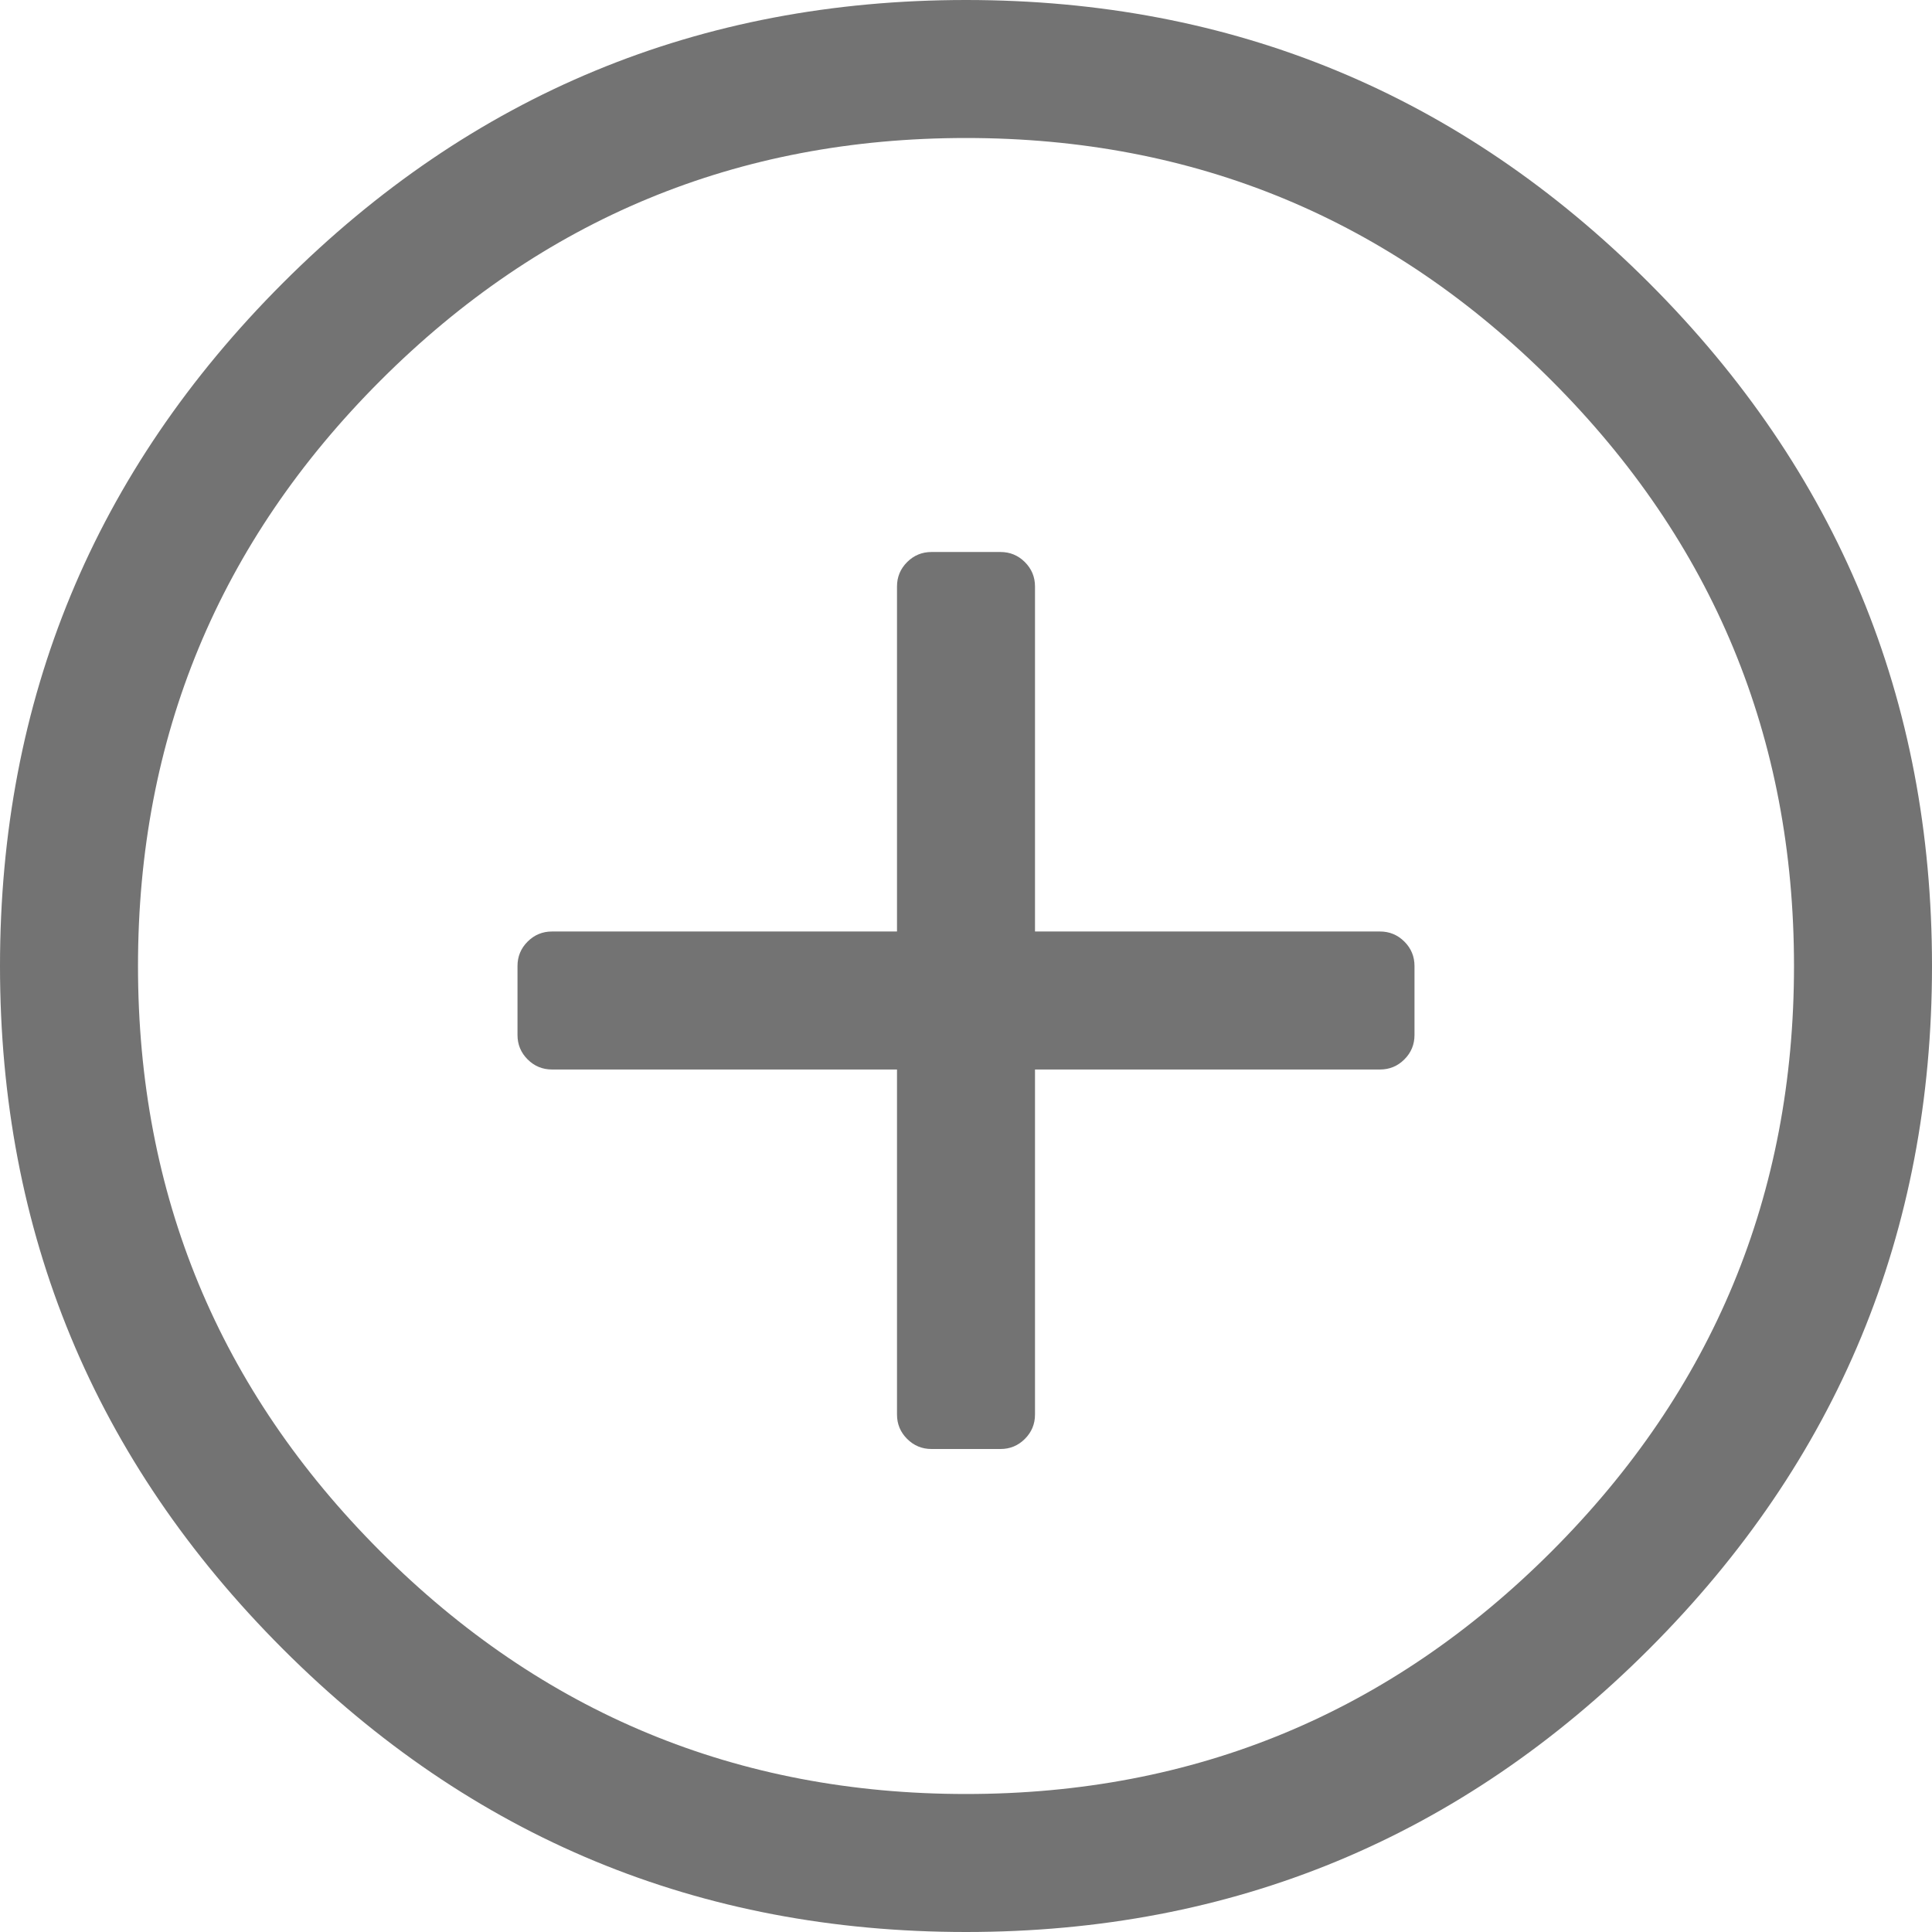
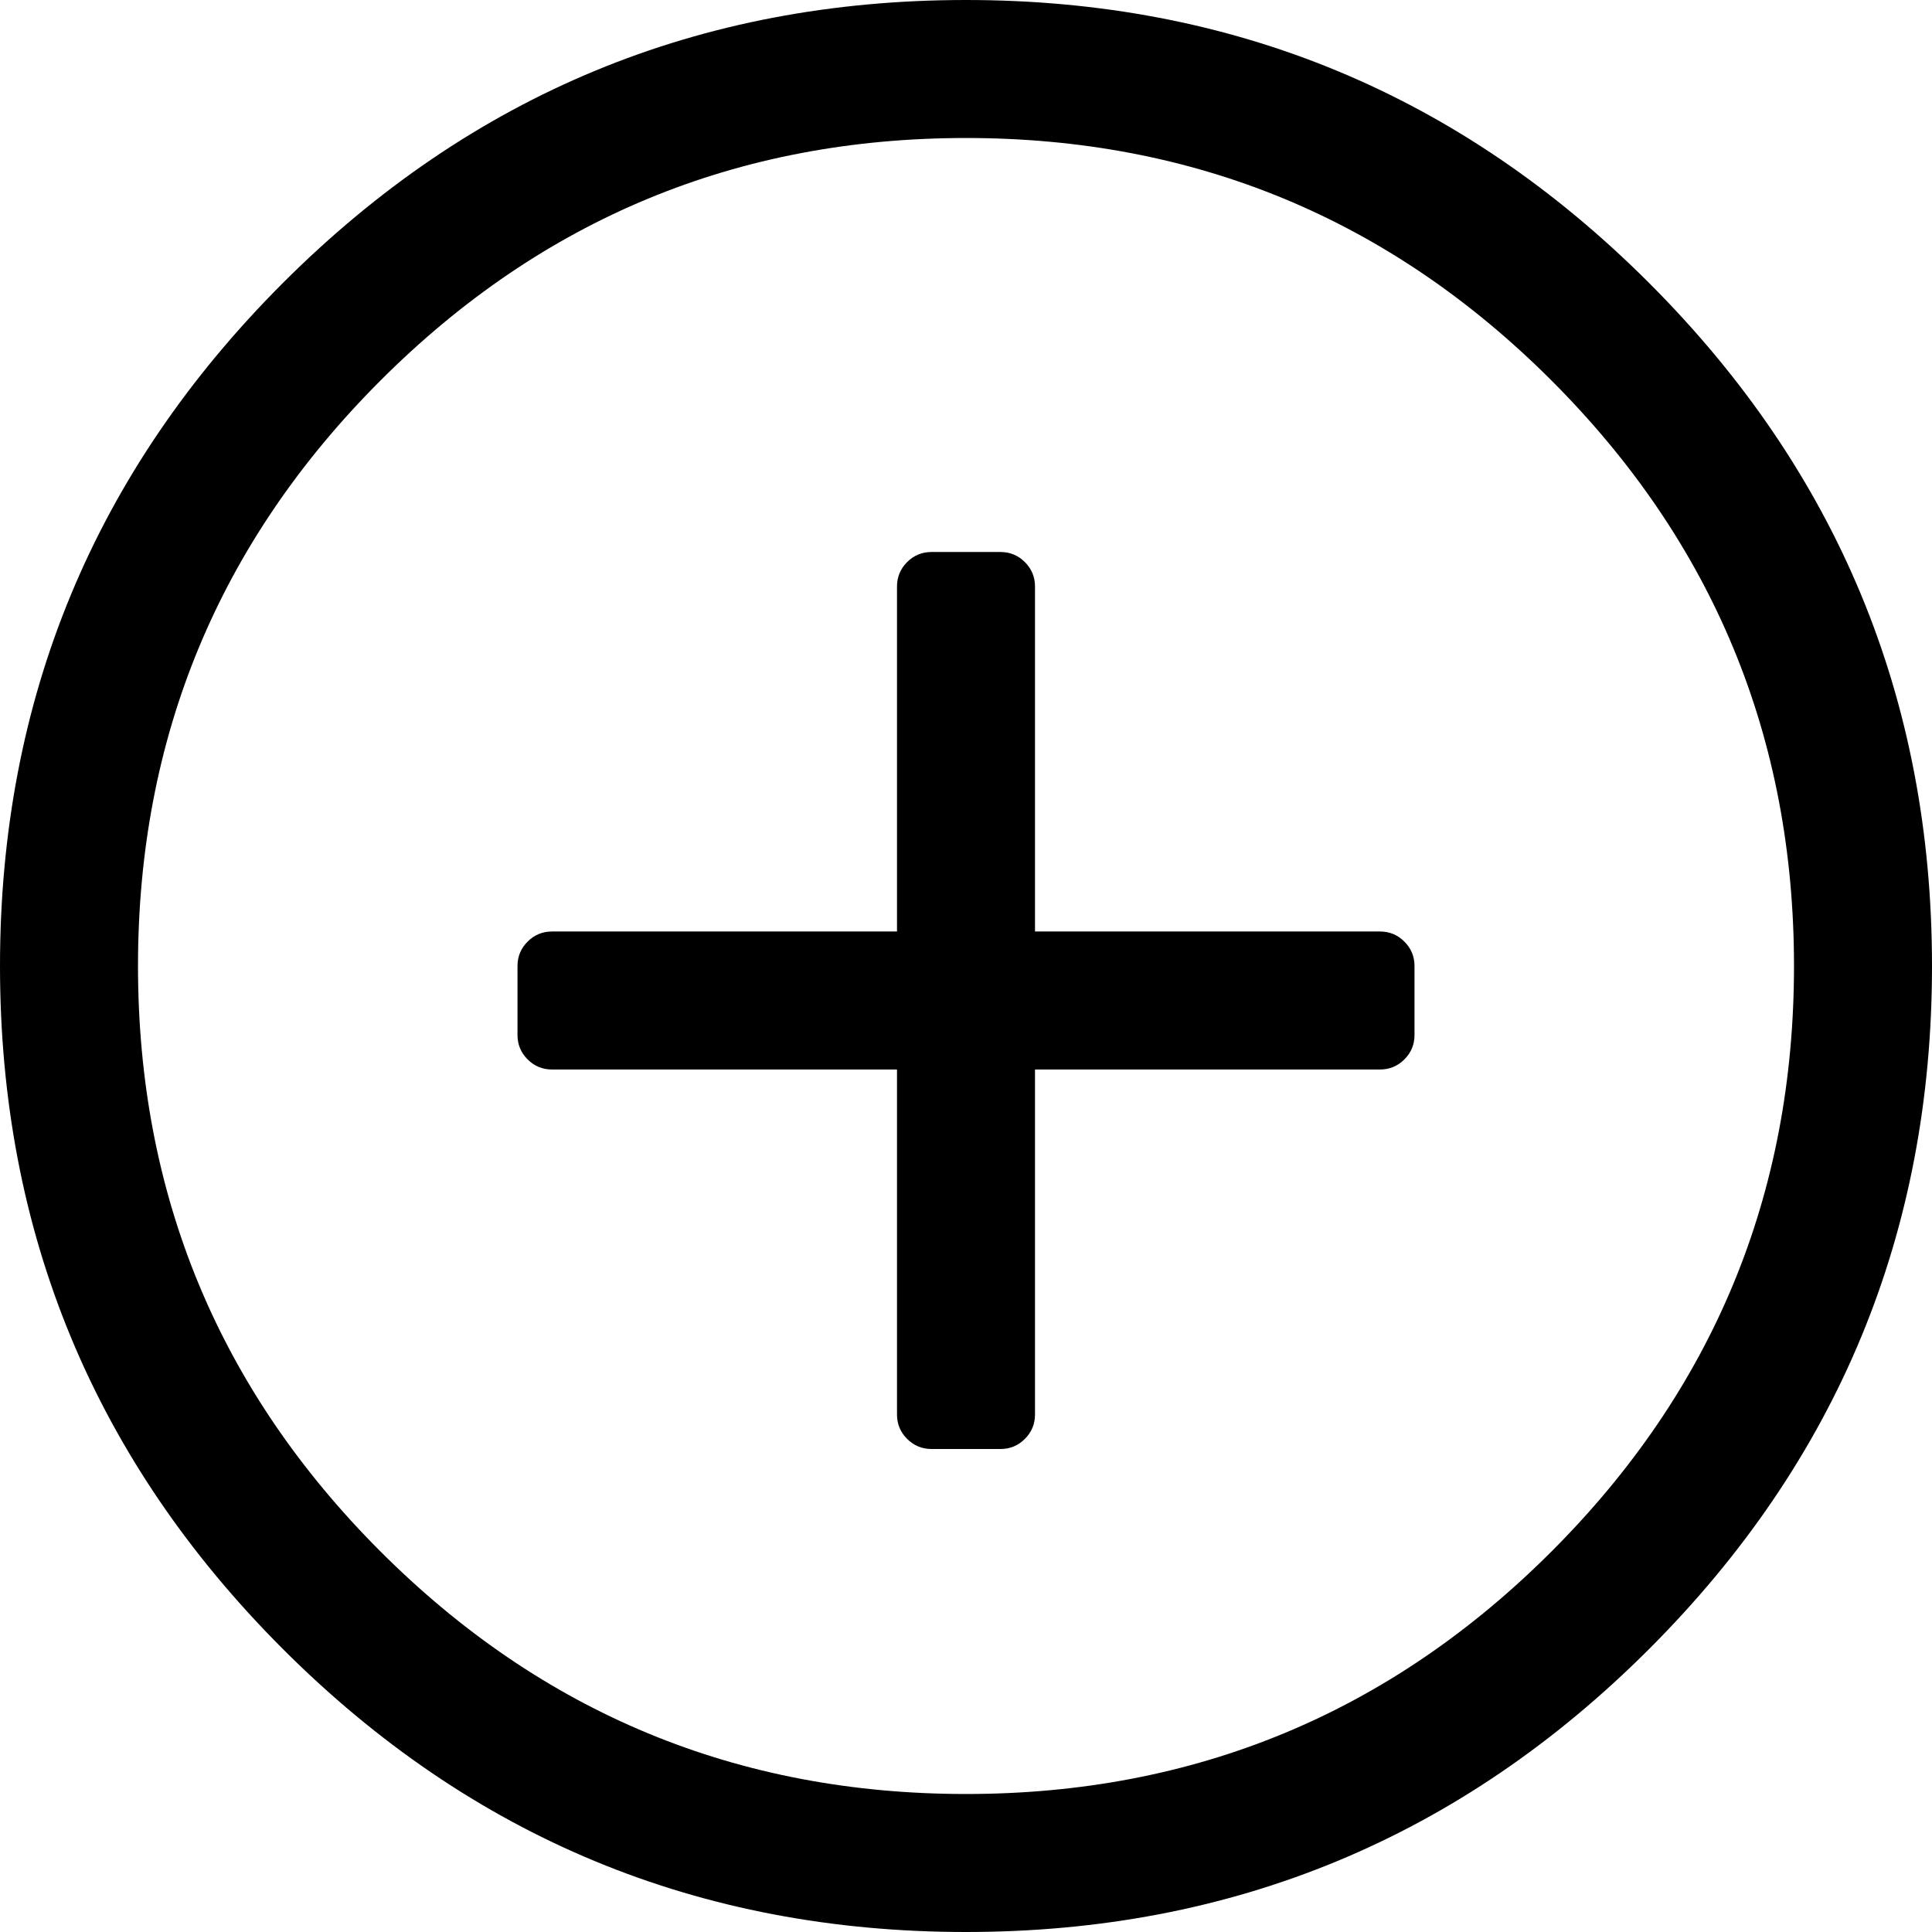
<svg xmlns="http://www.w3.org/2000/svg" width="28" height="28" viewBox="0 0 56 56" fill="none">
-   <path fill-rule="evenodd" clip-rule="evenodd" d="M56,28Q56,16.402 47.799,8.201Q39.598,0 28,0Q16.402,0 8.201,8.201Q0,16.402 0,28Q0,39.598 8.201,47.799Q16.402,56 28,56Q39.598,56 47.799,47.799Q56,39.598 56,28ZM11.029,11.029Q18.059,4 28,4Q37.941,4 44.971,11.029Q52,18.059 52,28Q52,37.941 44.971,44.971Q37.941,52 28,52Q18.059,52 11.029,44.971Q4,37.941 4,28Q4,18.059 11.029,11.029Z" fill="#000000" fill-opacity="0.55" />
-   <path fill-rule="evenodd" clip-rule="evenodd" d="M26,31L26,41Q26,41.414 26.293,41.707Q26.586,42 27,42L29,42Q29.414,42 29.707,41.707Q30,41.414 30,41L30,31L40,31Q40.414,31 40.707,30.707Q41,30.414 41,30L41,28Q41,27.586 40.707,27.293Q40.414,27 40,27L30,27L30,17Q30,16.586 29.707,16.293Q29.414,16 29,16L27,16Q26.586,16 26.293,16.293Q26,16.586 26,17L26,27L16,27Q15.586,27 15.293,27.293Q15,27.586 15,28L15,30Q15,30.414 15.293,30.707Q15.586,31 16,31L26,31Z" fill="#000000" fill-opacity="0.55" />
+   <path fill-rule="evenodd" clip-rule="evenodd" d="M56,28Q56,16.402 47.799,8.201Q39.598,0 28,0Q16.402,0 8.201,8.201Q0,16.402 0,28Q0,39.598 8.201,47.799Q16.402,56 28,56Q39.598,56 47.799,47.799Q56,39.598 56,28ZM11.029,11.029Q18.059,4 28,4Q37.941,4 44.971,11.029Q52,18.059 52,28Q52,37.941 44.971,44.971Q37.941,52 28,52Q18.059,52 11.029,44.971Q4,37.941 4,28Q4,18.059 11.029,11.029Z" fill="#000000" />
+   <path fill-rule="evenodd" clip-rule="evenodd" d="M26,31L26,41Q26,41.414 26.293,41.707Q26.586,42 27,42L29,42Q29.414,42 29.707,41.707Q30,41.414 30,41L30,31L40,31Q40.414,31 40.707,30.707Q41,30.414 41,30L41,28Q41,27.586 40.707,27.293Q40.414,27 40,27L30,27L30,17Q30,16.586 29.707,16.293Q29.414,16 29,16L27,16Q26.586,16 26.293,16.293Q26,16.586 26,17L26,27L16,27Q15.586,27 15.293,27.293Q15,27.586 15,28L15,30Q15,30.414 15.293,30.707Q15.586,31 16,31L26,31Z" fill="#000000" />
</svg>
